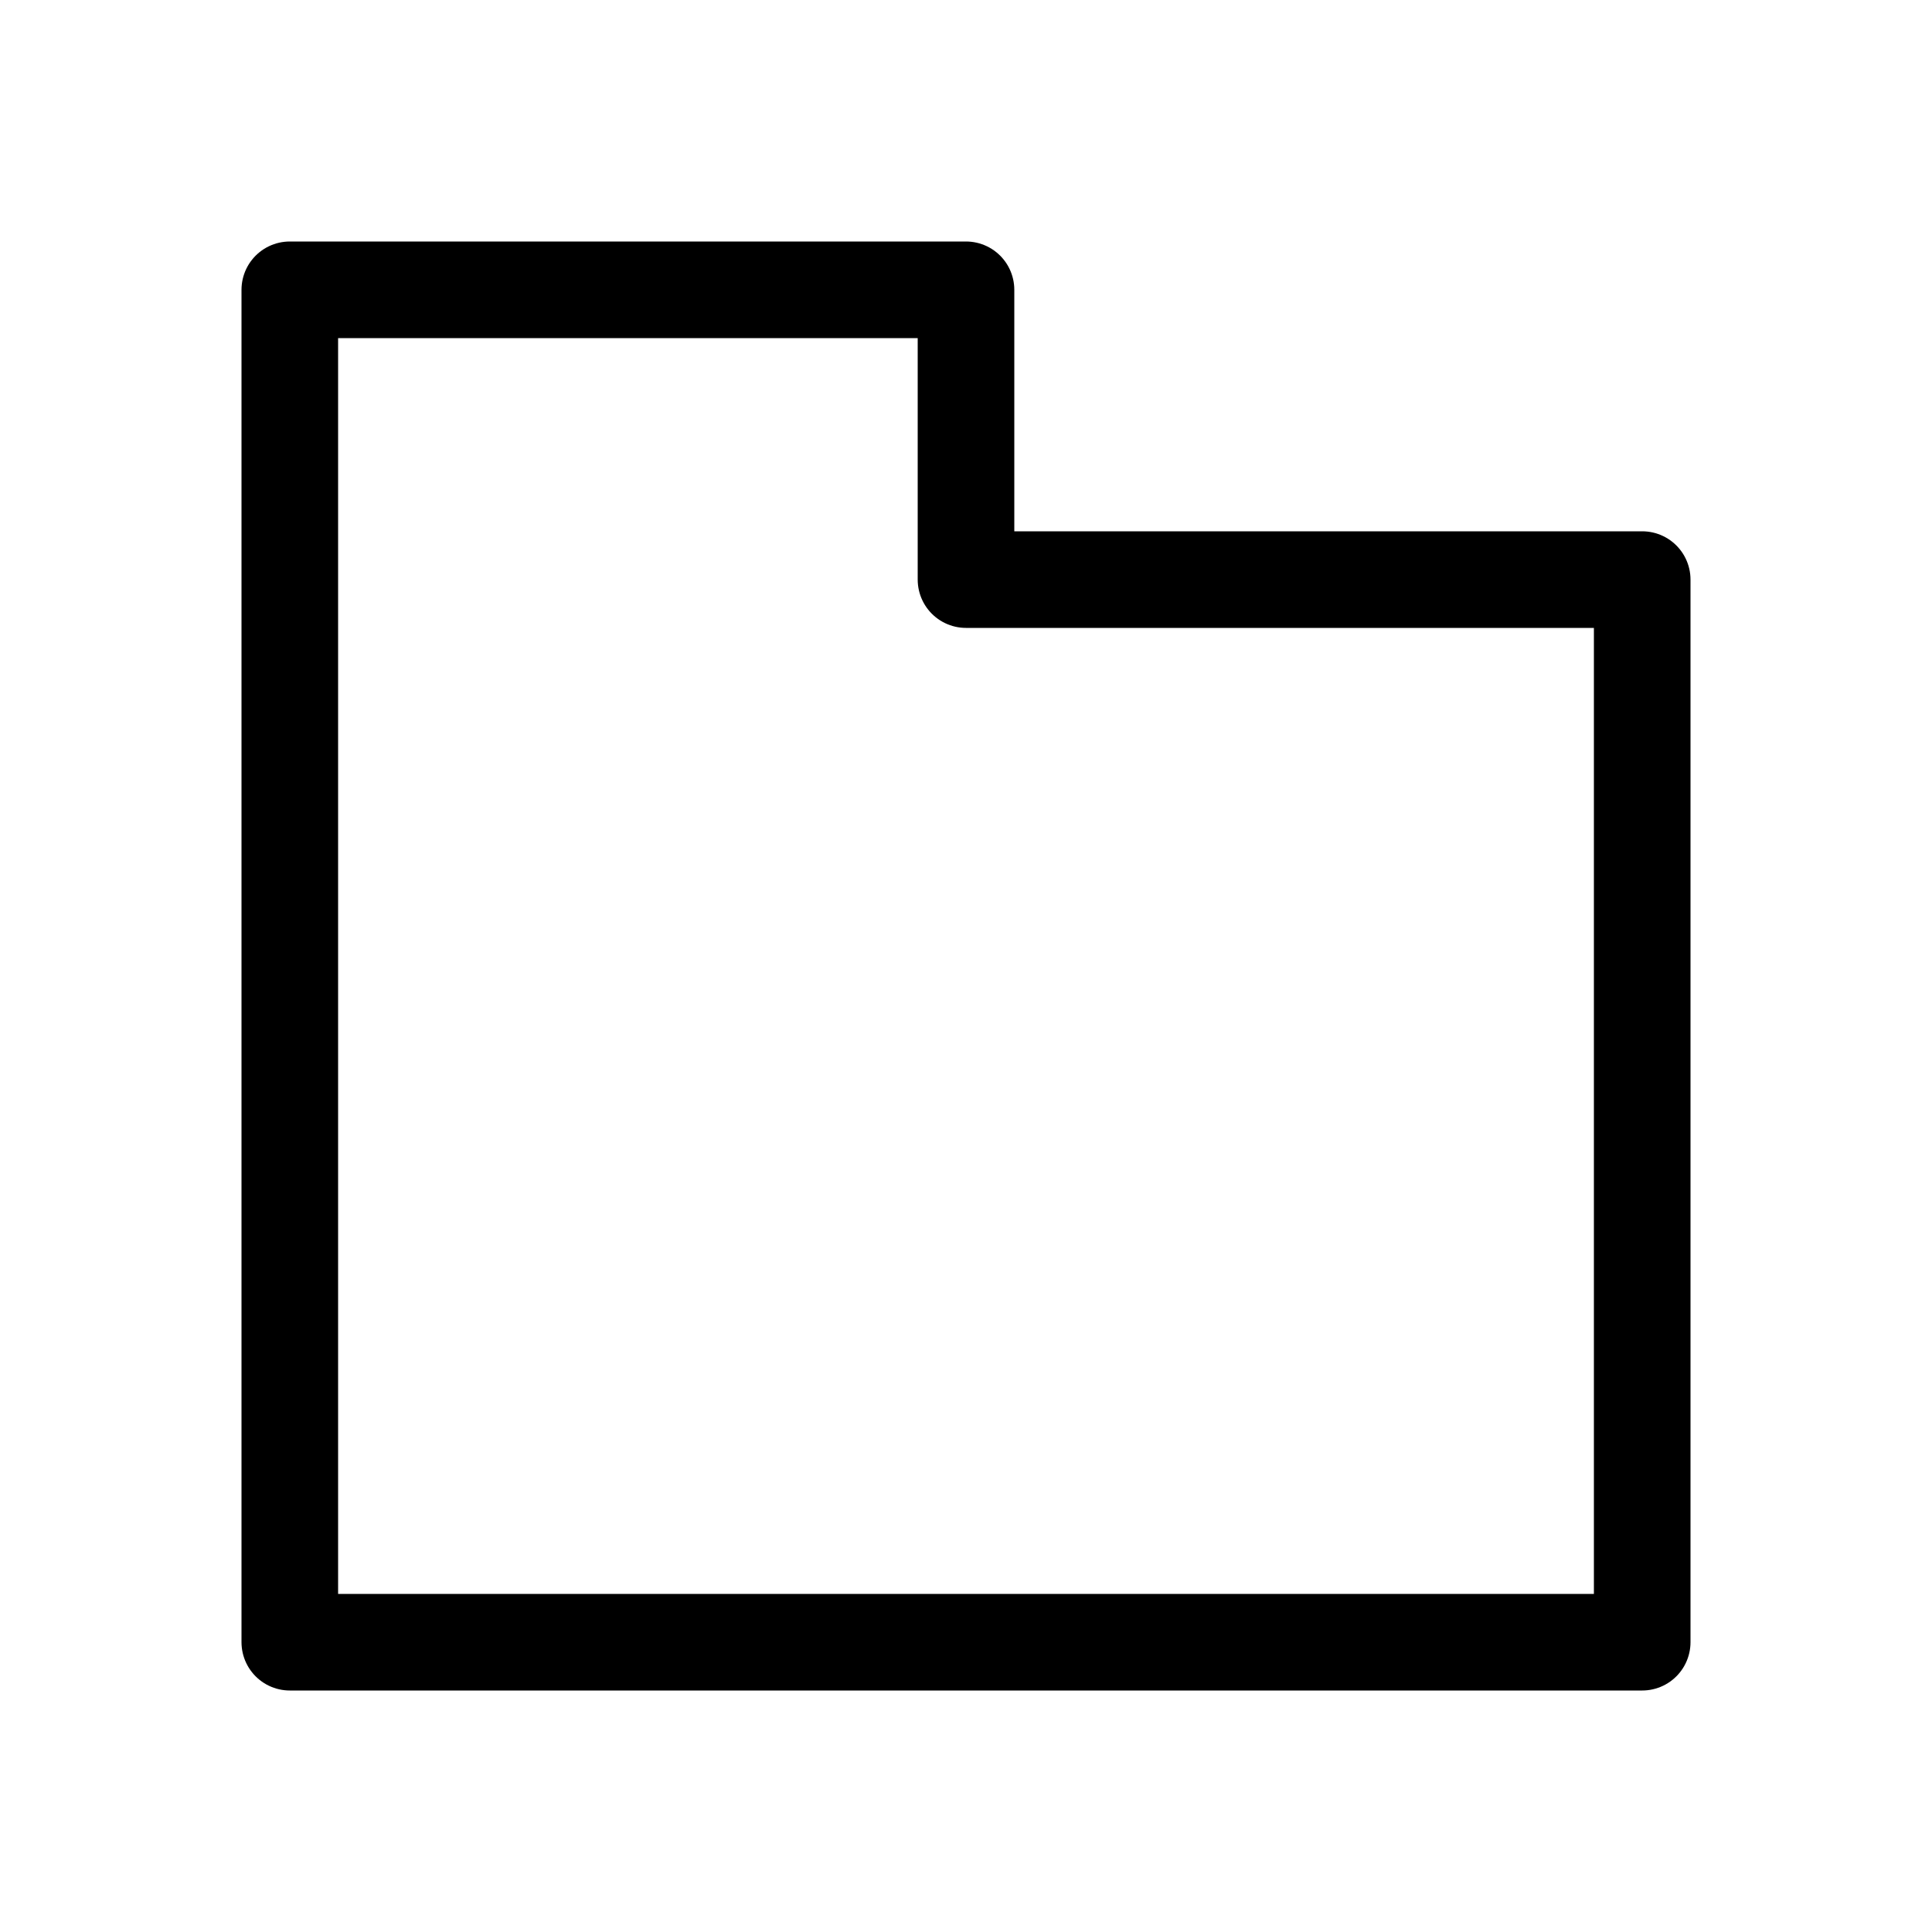
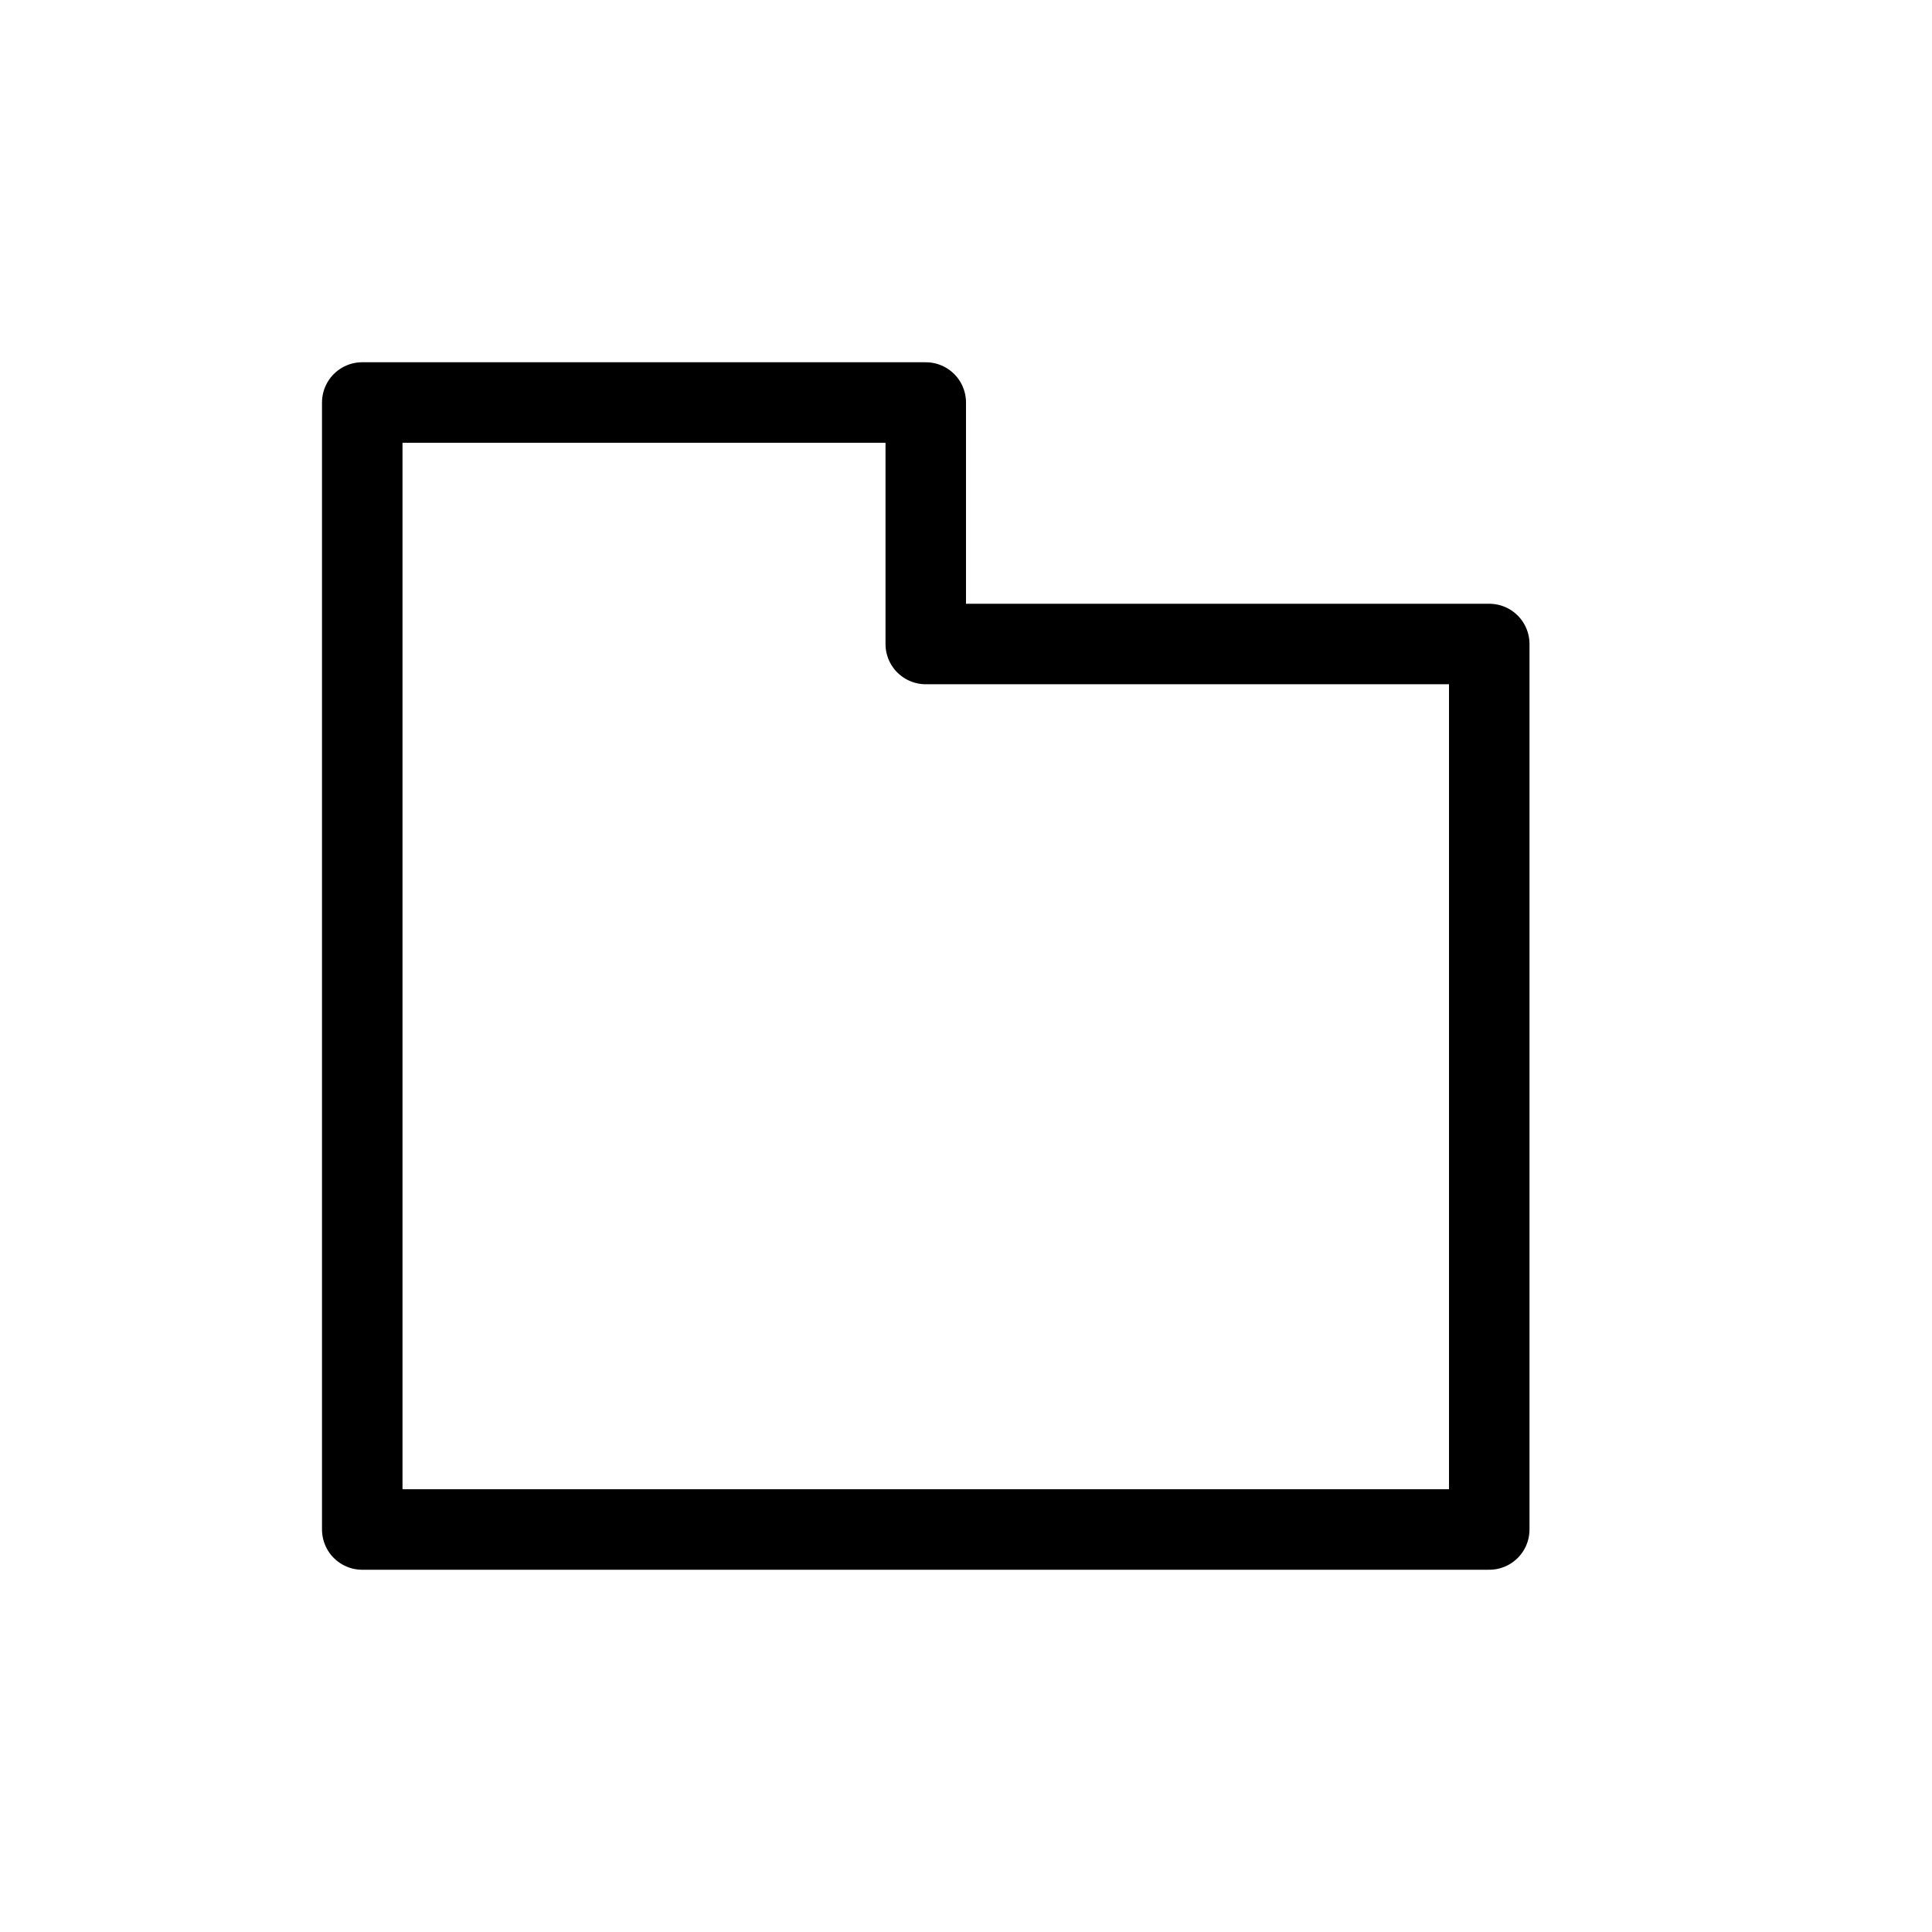
- <svg xmlns="http://www.w3.org/2000/svg" version="1.1" baseProfile="full" width="18" height="18" viewBox="0 0 20 20">
-   <polygon points="3,17 17,17 17,6 10,6 10,3 3,3" stroke="rgb(0,0,0)" fill="transparent" style="stroke-linejoin:round;" />
+ <svg xmlns="http://www.w3.org/2000/svg" width="24" height="24" viewBox="0 0 24 24" baseProfile="full" version="1.1">
+   <g transform="translate(1.5,2)">
+     <polygon points="3,17 17,17 17,6 10,6 10,3 3,3" stroke="rgb(0,0,0)" fill="transparent" style="stroke-linejoin:round;" />
+   </g>
</svg>
